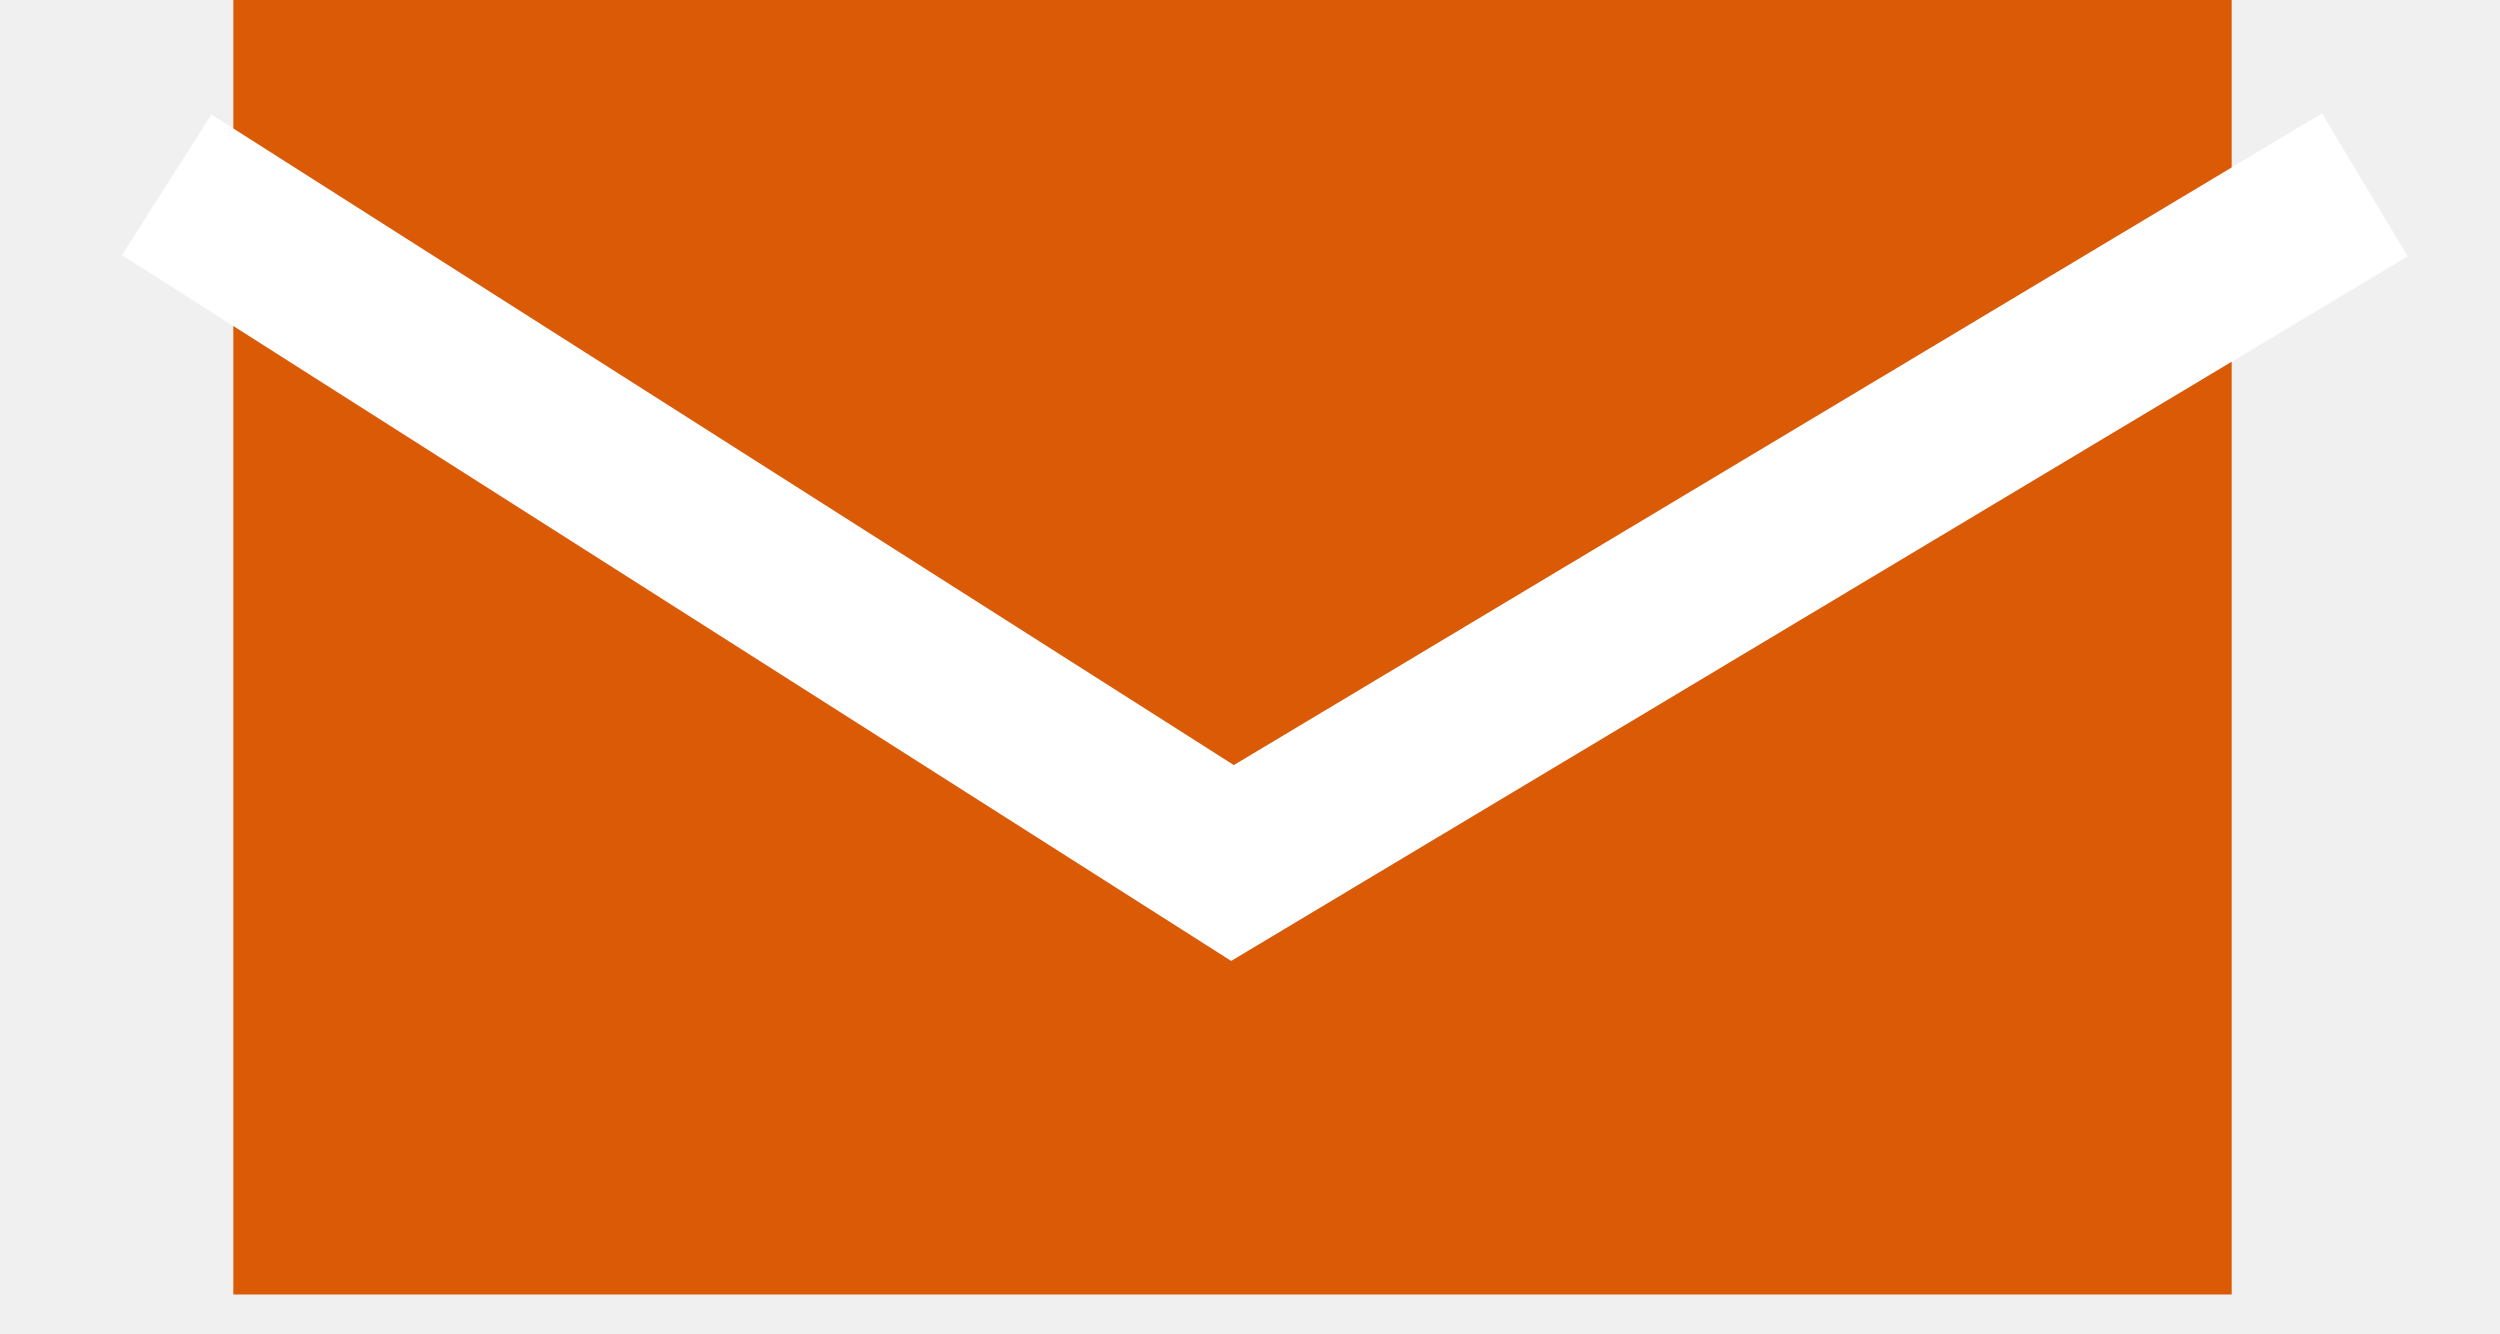
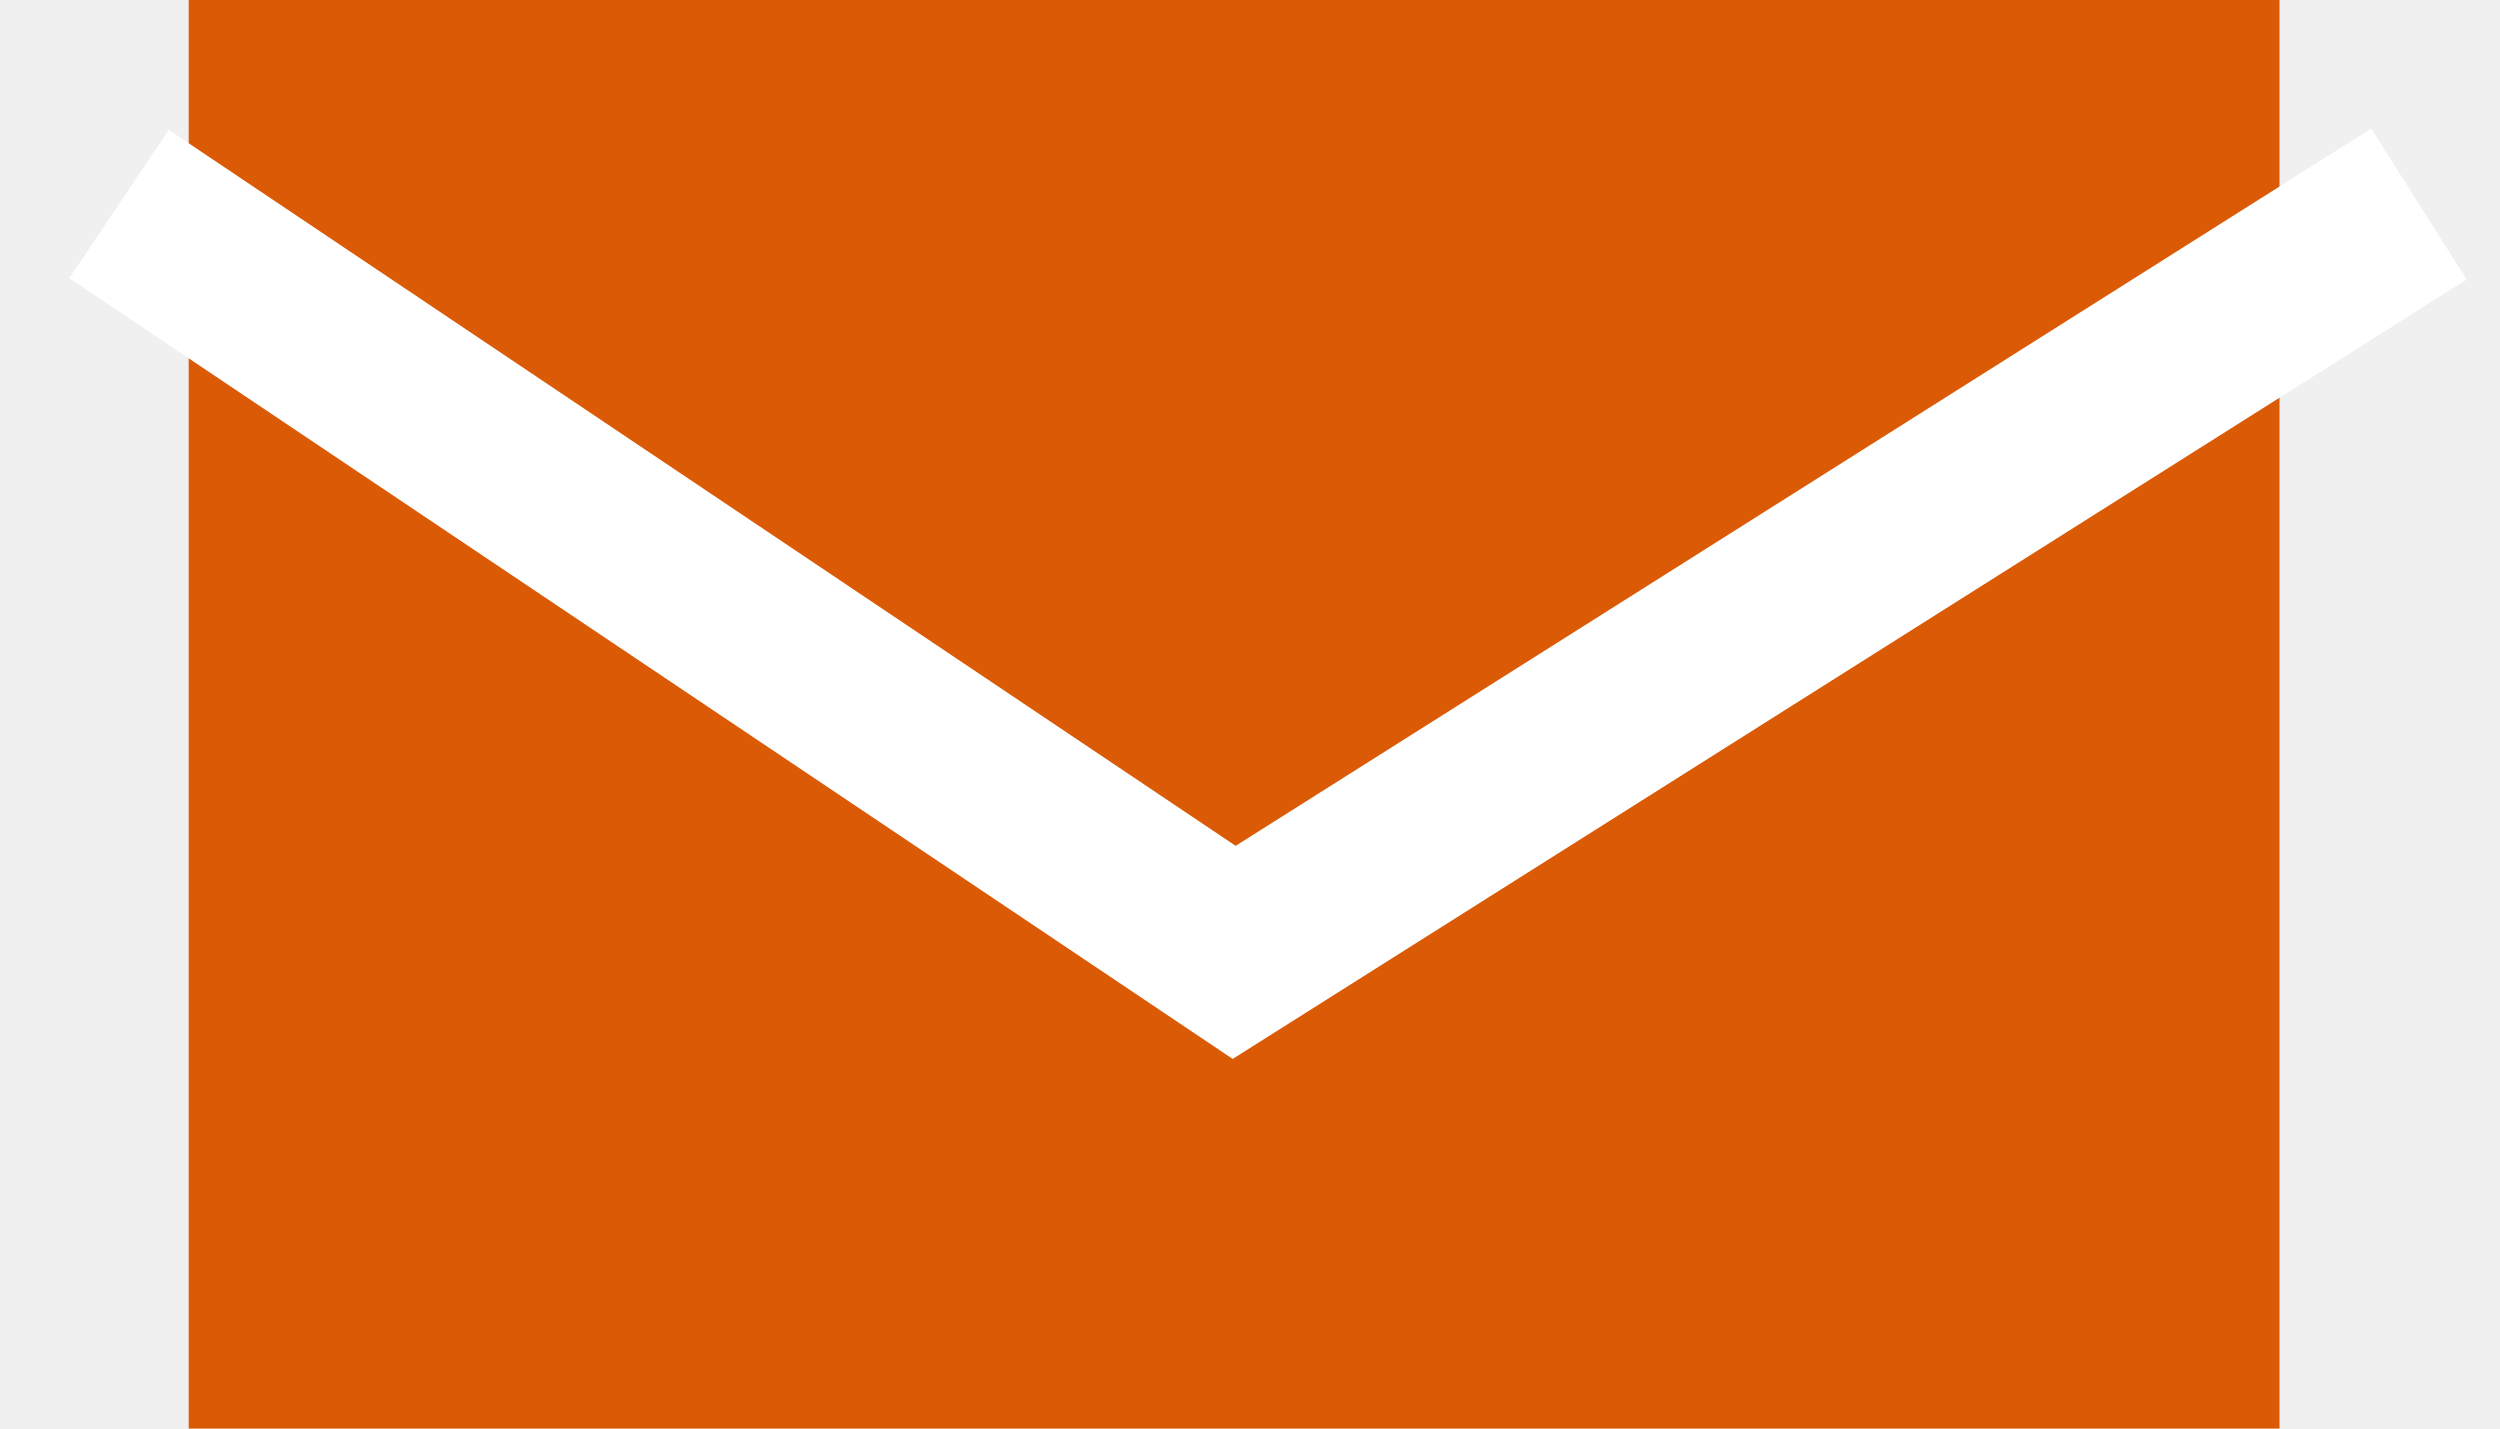
- <svg xmlns="http://www.w3.org/2000/svg" width="15" height="8" viewBox="0 0 15 8" fill="none">
-   <path d="M13.39 0H1.4V7.767H13.39V0Z" fill="#DA5A06" />
-   <path d="M1 1.109L7.395 5.178L14.189 1.109" stroke="white" />
+ <svg xmlns="http://www.w3.org/2000/svg" width="21" height="12" viewBox="0 0 21 12" fill="none">
+   <path d="M19.148 0H1.585V12H19.148V0Z" fill="#DA5A06" />
+   <path d="M1 1.714L10.367 8L20.319 1.714" stroke="white" stroke-width="1.5" />
</svg>
